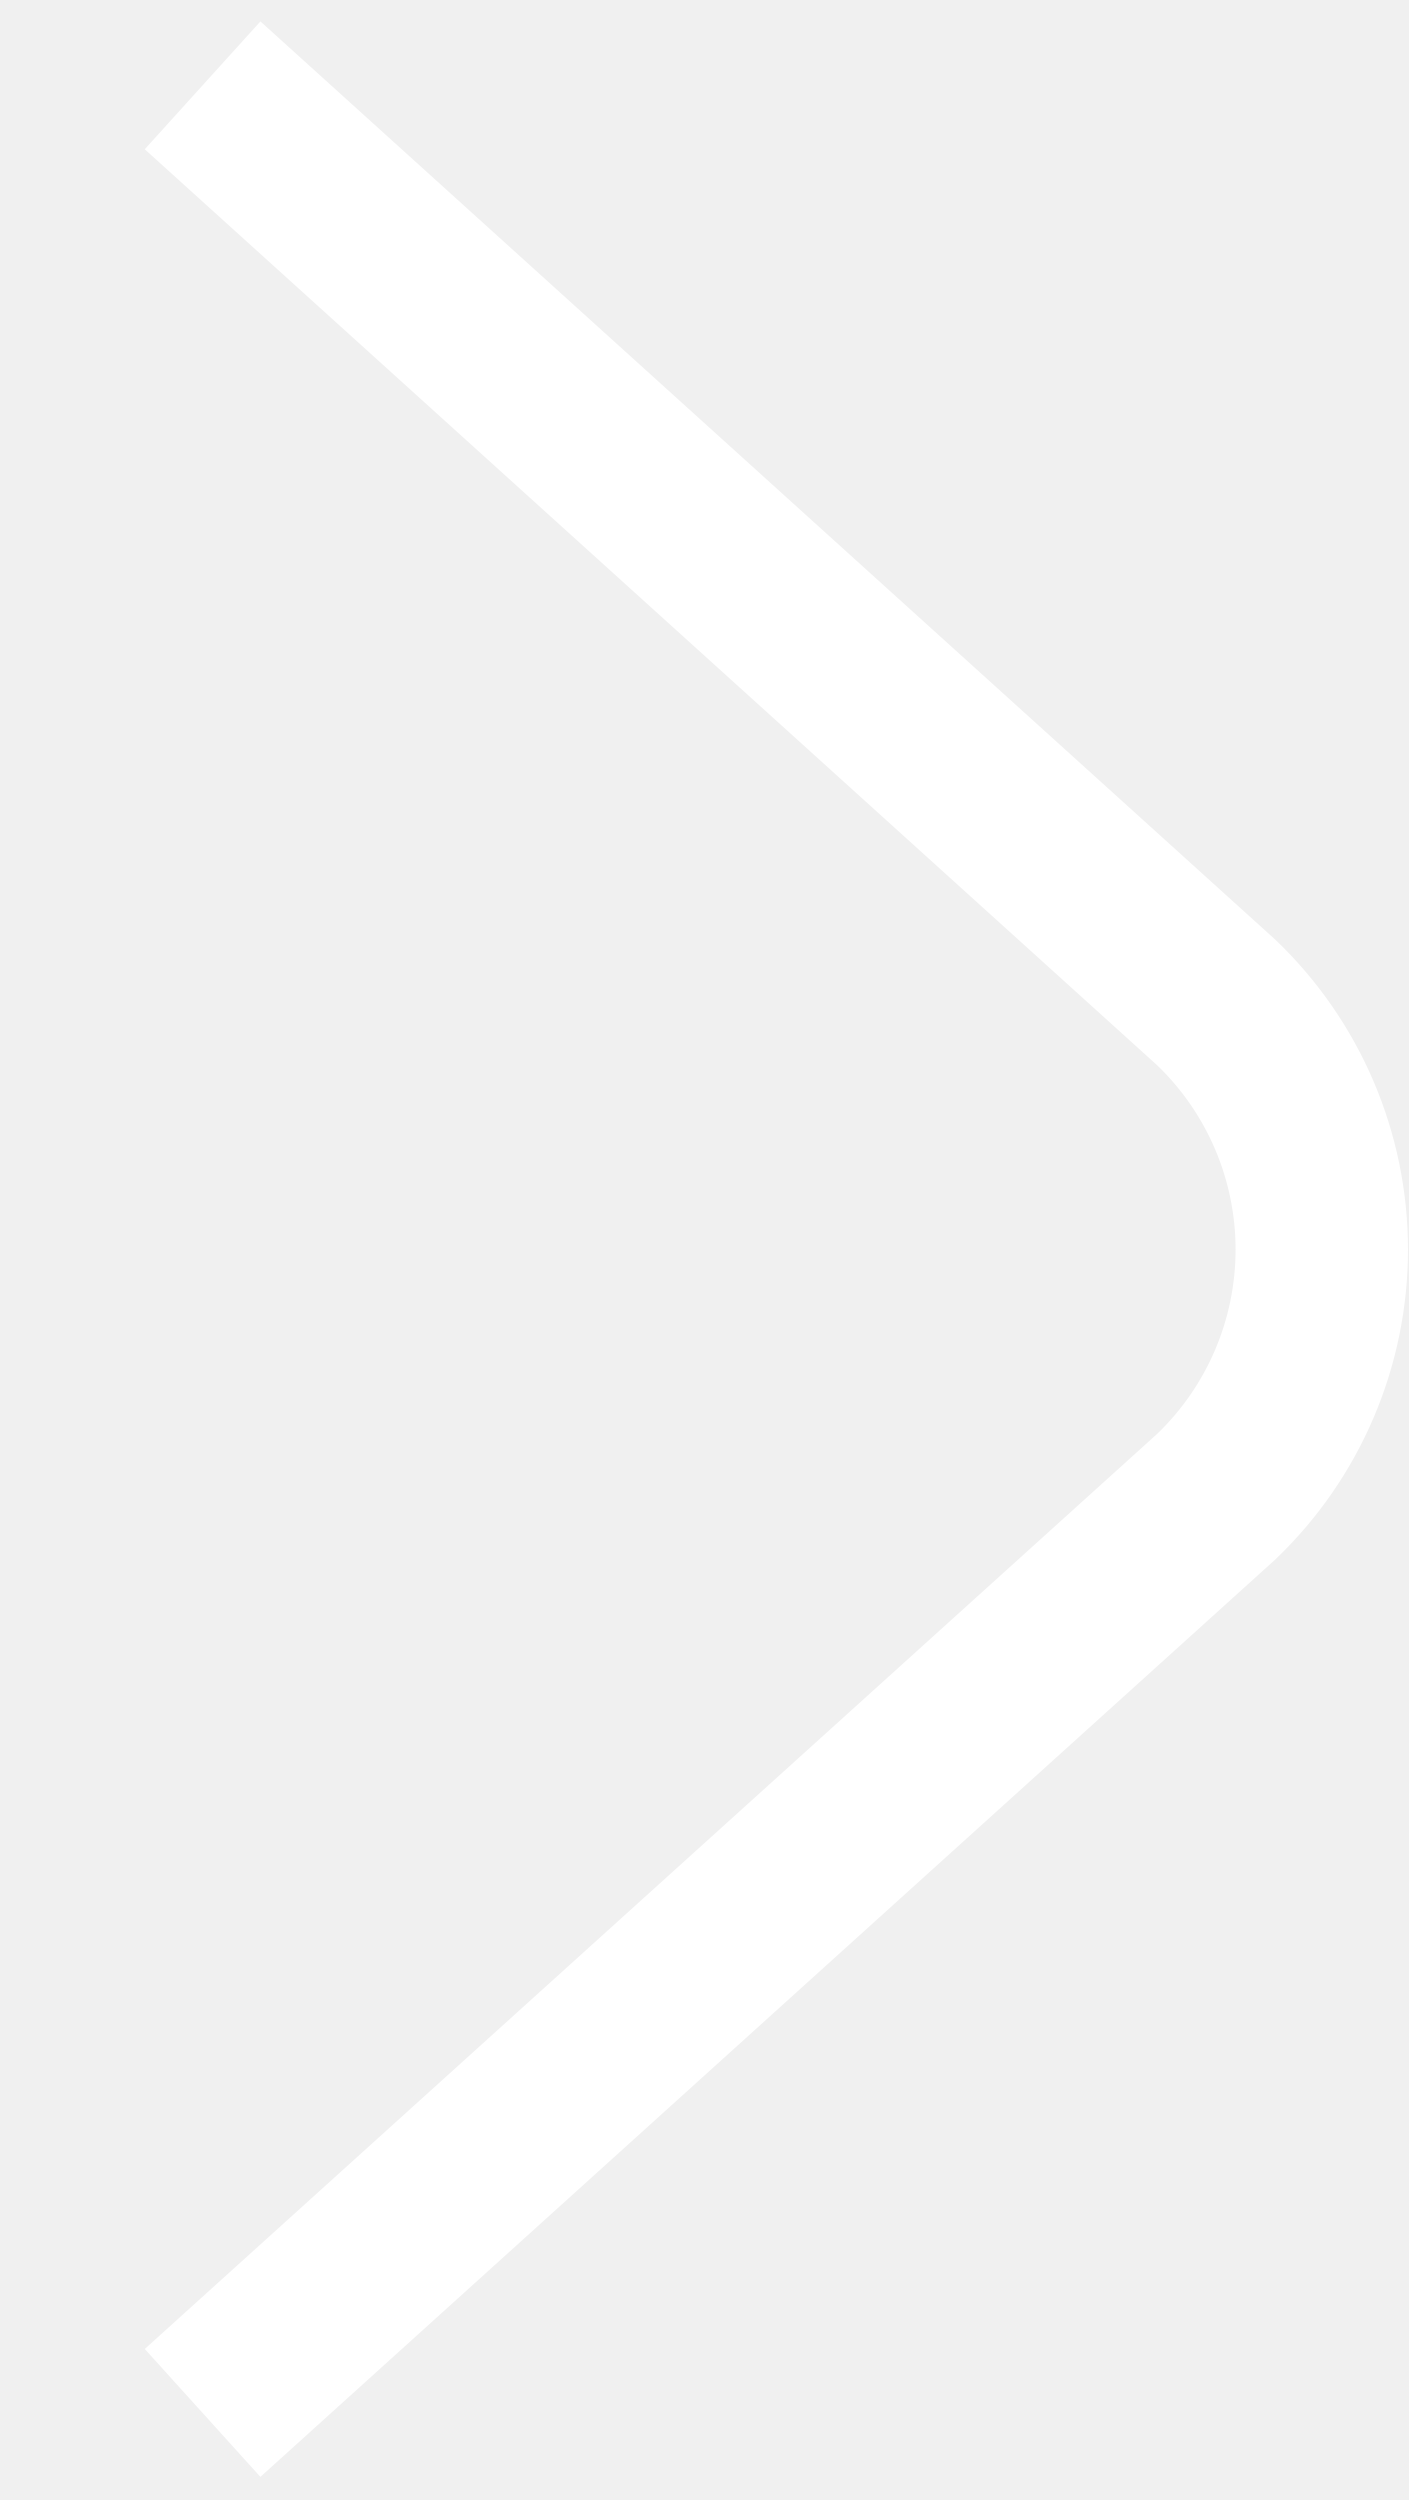
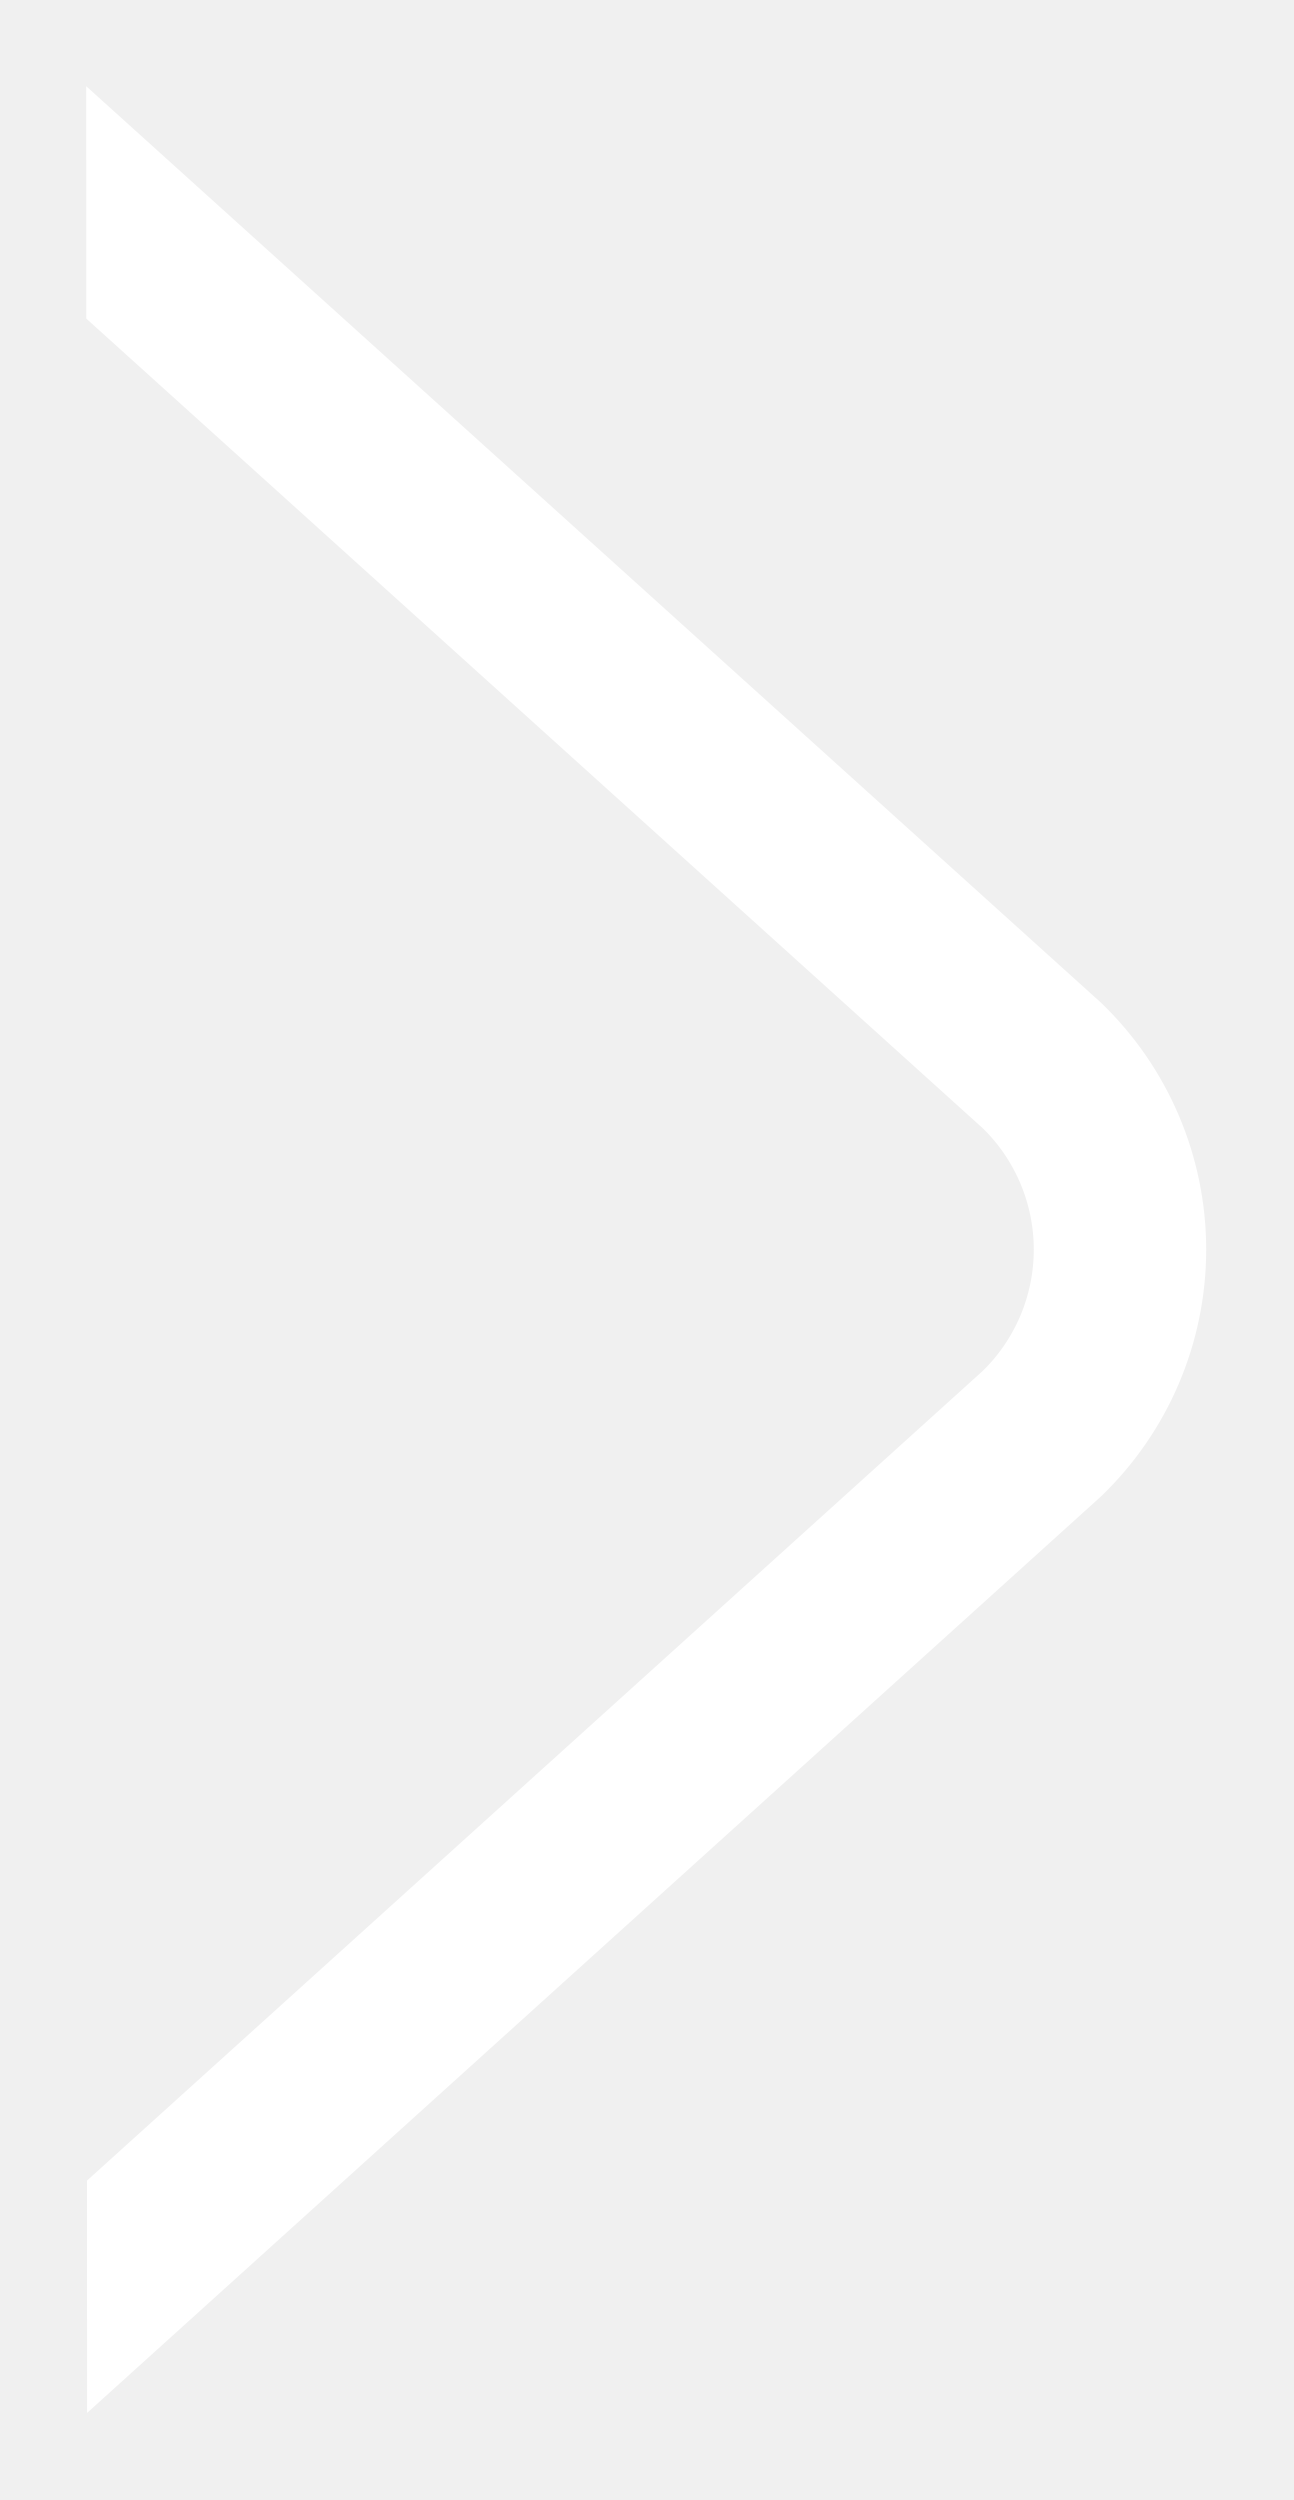
- <svg xmlns="http://www.w3.org/2000/svg" width="16.34" height="29" viewBox="0 0 16.34 29">
+ <svg xmlns="http://www.w3.org/2000/svg" xmlns:xlink="http://www.w3.org/1999/xlink" width="15" height="29" viewBox="0 0 15 29">
  <defs>
-     <style>
-       .cls-1 {
-         fill: none;
-         stroke: #fff;
-         stroke-width: 2px;
-         fill-rule: evenodd;
-       }
-     </style>
+     <path id="nutra" d="M1041 1612l11.77 10.63a3.97 3.97 0 0 1 0 5.73l-11.76 10.63" />
+     <clipPath id="nutrb">
+       <use fill="#fff" xlink:href="#nutra" />
+     </clipPath>
  </defs>
-   <path id="arrow-scroll" class="cls-1" d="M1041.01,1611.99l11.76,10.64a3.968,3.968,0,0,1,0,5.73l-11.76,10.63" transform="translate(-1038.66 -1611)" />
+   <g>
+     <g transform="translate(-1040 -1611)">
+       <use fill="#fff" fill-opacity="0" stroke="#fff" stroke-miterlimit="50" stroke-width="4" clip-path="url(&quot;#nutrb&quot;)" xlink:href="#nutra" />
+     </g>
+   </g>
</svg>
